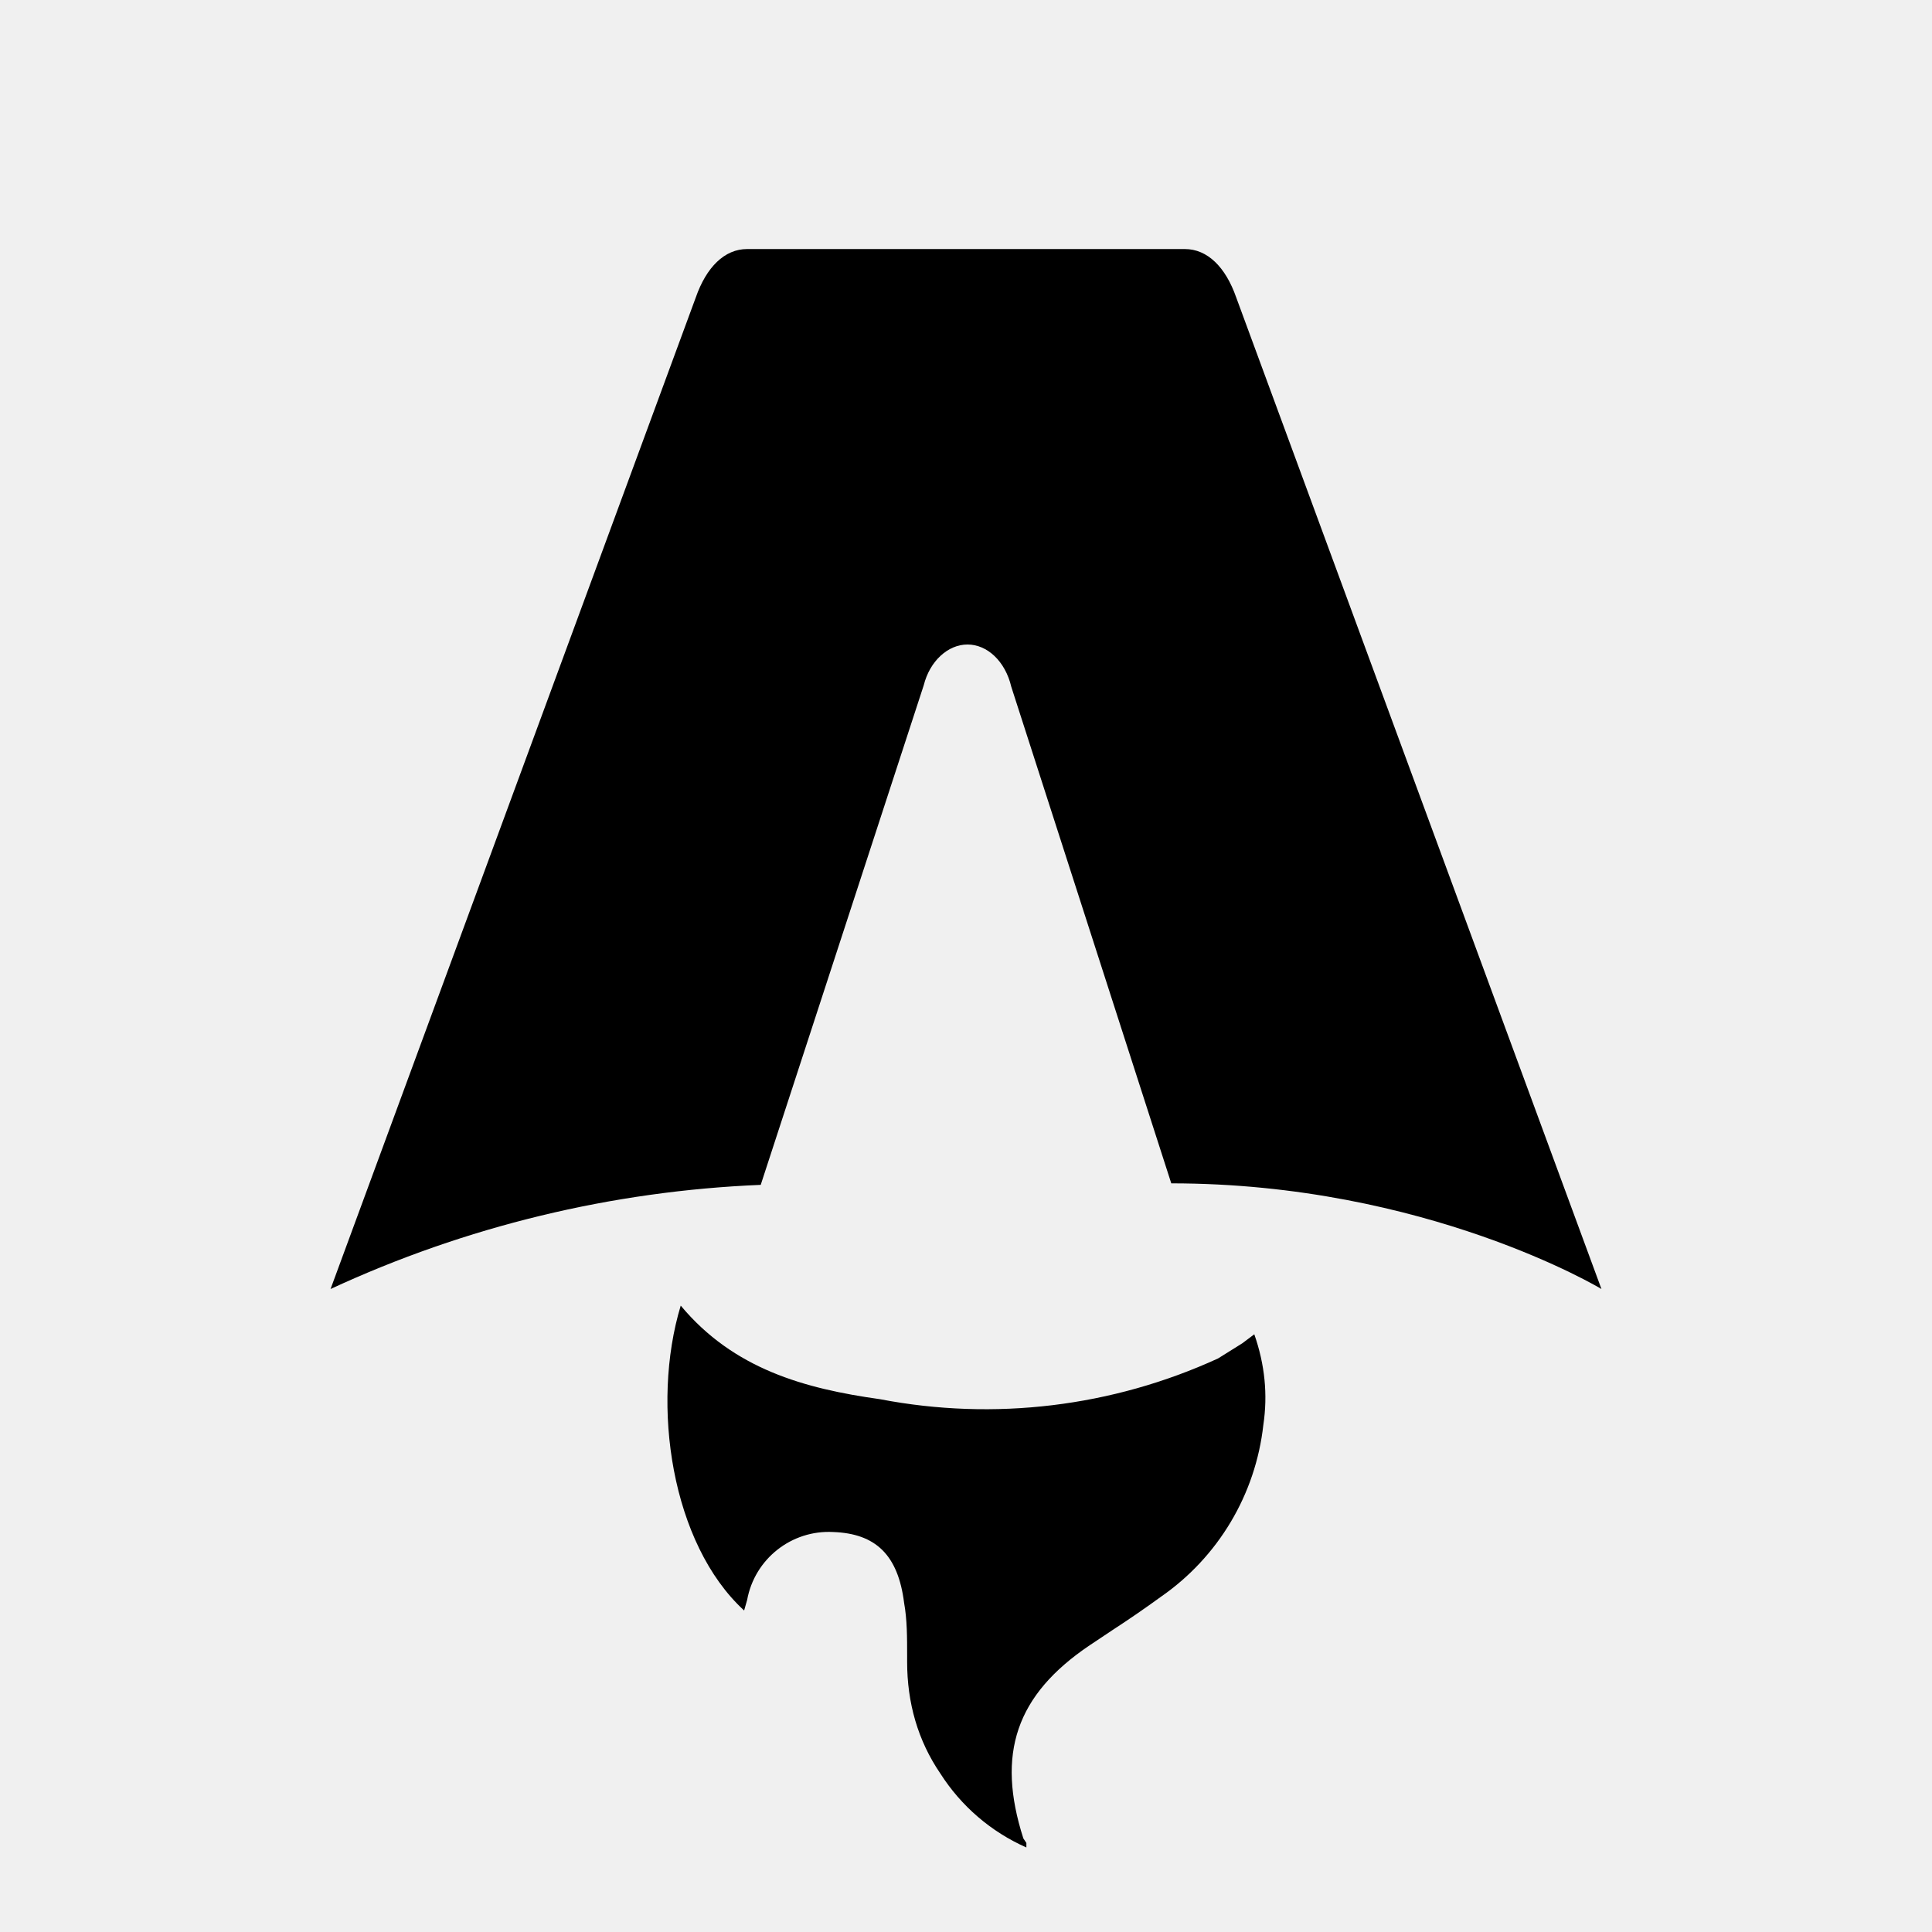
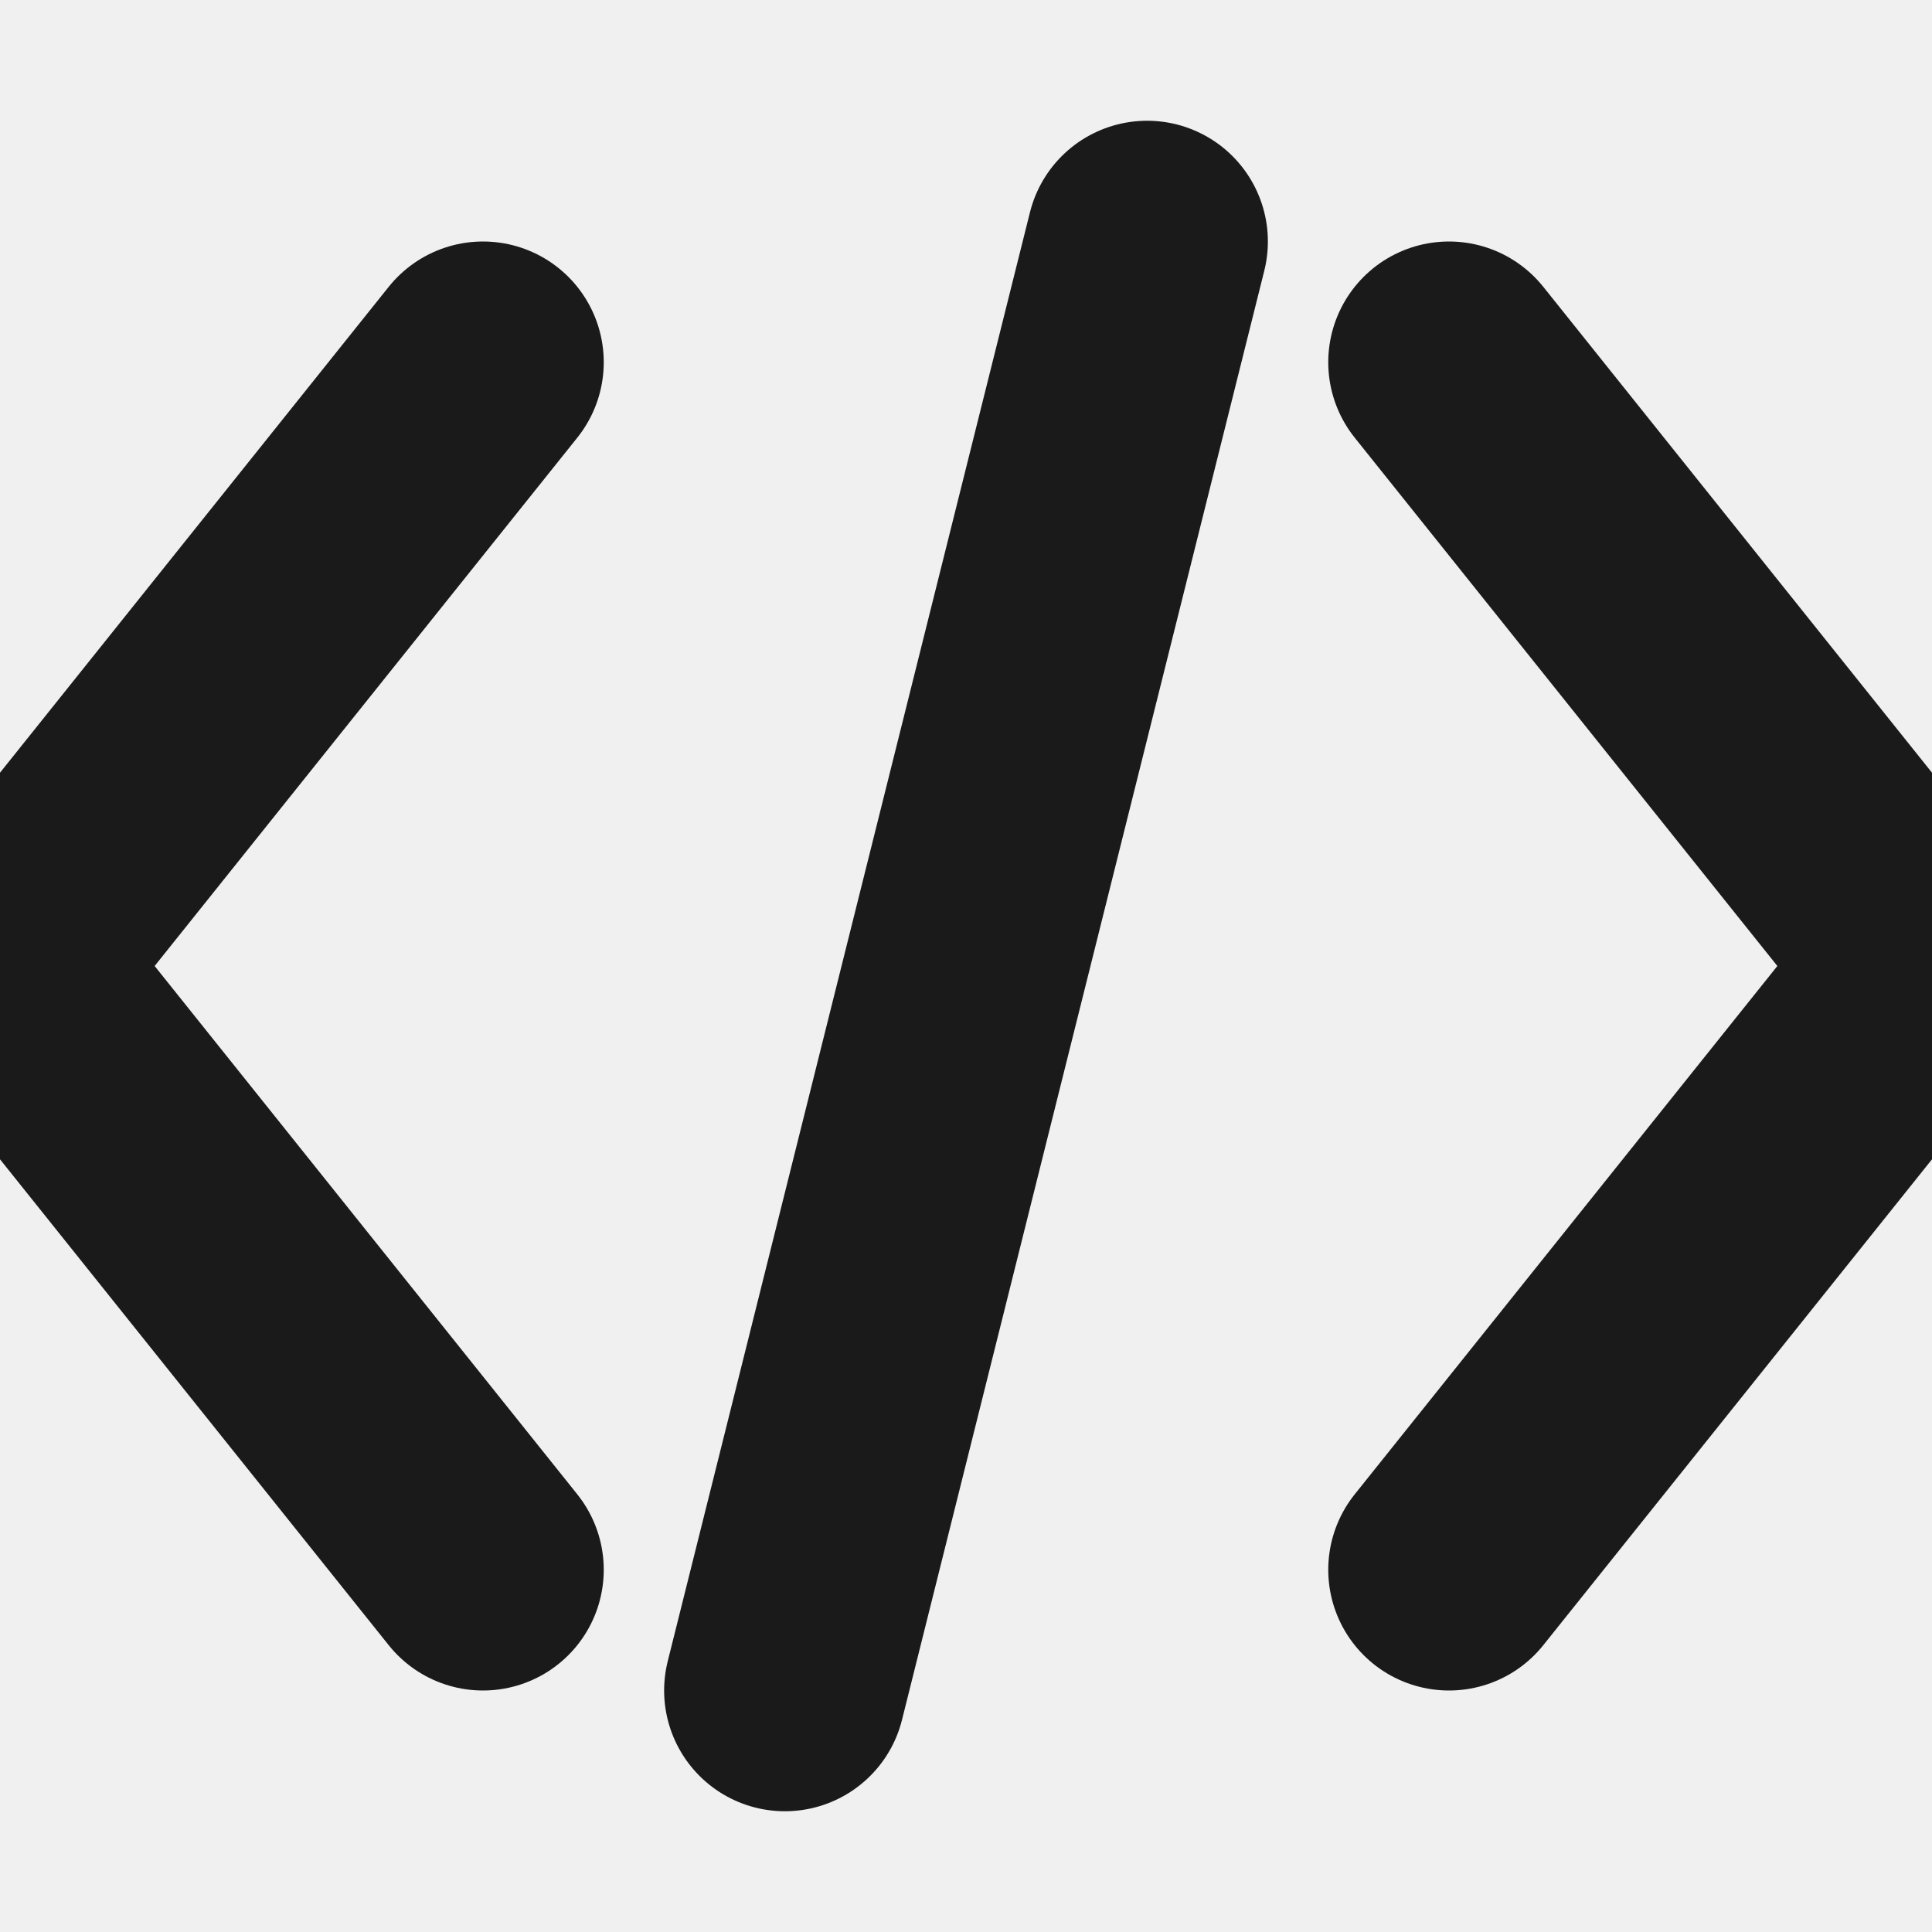
- <svg xmlns="http://www.w3.org/2000/svg" fill="none" viewBox="0 0 128 128">
-   <path d="M50.4 78.5a75.1 75.1 0 0 0-28.5 6.9l24.2-65.7c.7-2 1.9-3.2 3.4-3.2h29c1.5 0 2.7 1.2 3.4 3.2l24.2 65.7s-11.6-7-28.5-7L67 45.5c-.4-1.7-1.6-2.8-2.9-2.8-1.3 0-2.5 1.1-2.9 2.7L50.4 78.5Zm-1.1 28.2Zm-4.2-20.2c-2 6.6-.6 15.8 4.2 20.2a17.5 17.5 0 0 1 .2-.7 5.5 5.5 0 0 1 5.7-4.5c2.8.1 4.3 1.5 4.7 4.7.2 1.1.2 2.3.2 3.5v.4c0 2.7.7 5.2 2.2 7.4a13 13 0 0 0 5.7 4.9v-.3l-.2-.3c-1.8-5.6-.5-9.5 4.4-12.8l1.5-1a73 73 0 0 0 3.2-2.2 16 16 0 0 0 6.8-11.4c.3-2 .1-4-.6-6l-.8.6-1.6 1a37 37 0 0 1-22.4 2.7c-5-.7-9.7-2-13.2-6.2Z" />
+ <svg xmlns="http://www.w3.org/2000/svg" viewBox="0 0 128 128">
+   <path d="M96 24l32 40-32 40M32 24L0 64l32 40M76 16L52 112" fill="none" stroke="#1a1a1a" stroke-width="16" stroke-linecap="round" stroke-linejoin="round" />
  <style>
-         path { fill: #000; }
-         @media (prefers-color-scheme: dark) {
-             path { fill: #FFF; }
-         }
-     </style>
+     @media (prefers-color-scheme: dark) {
+       path { stroke: #f0f0f0; }
+     }
+   </style>
</svg>
